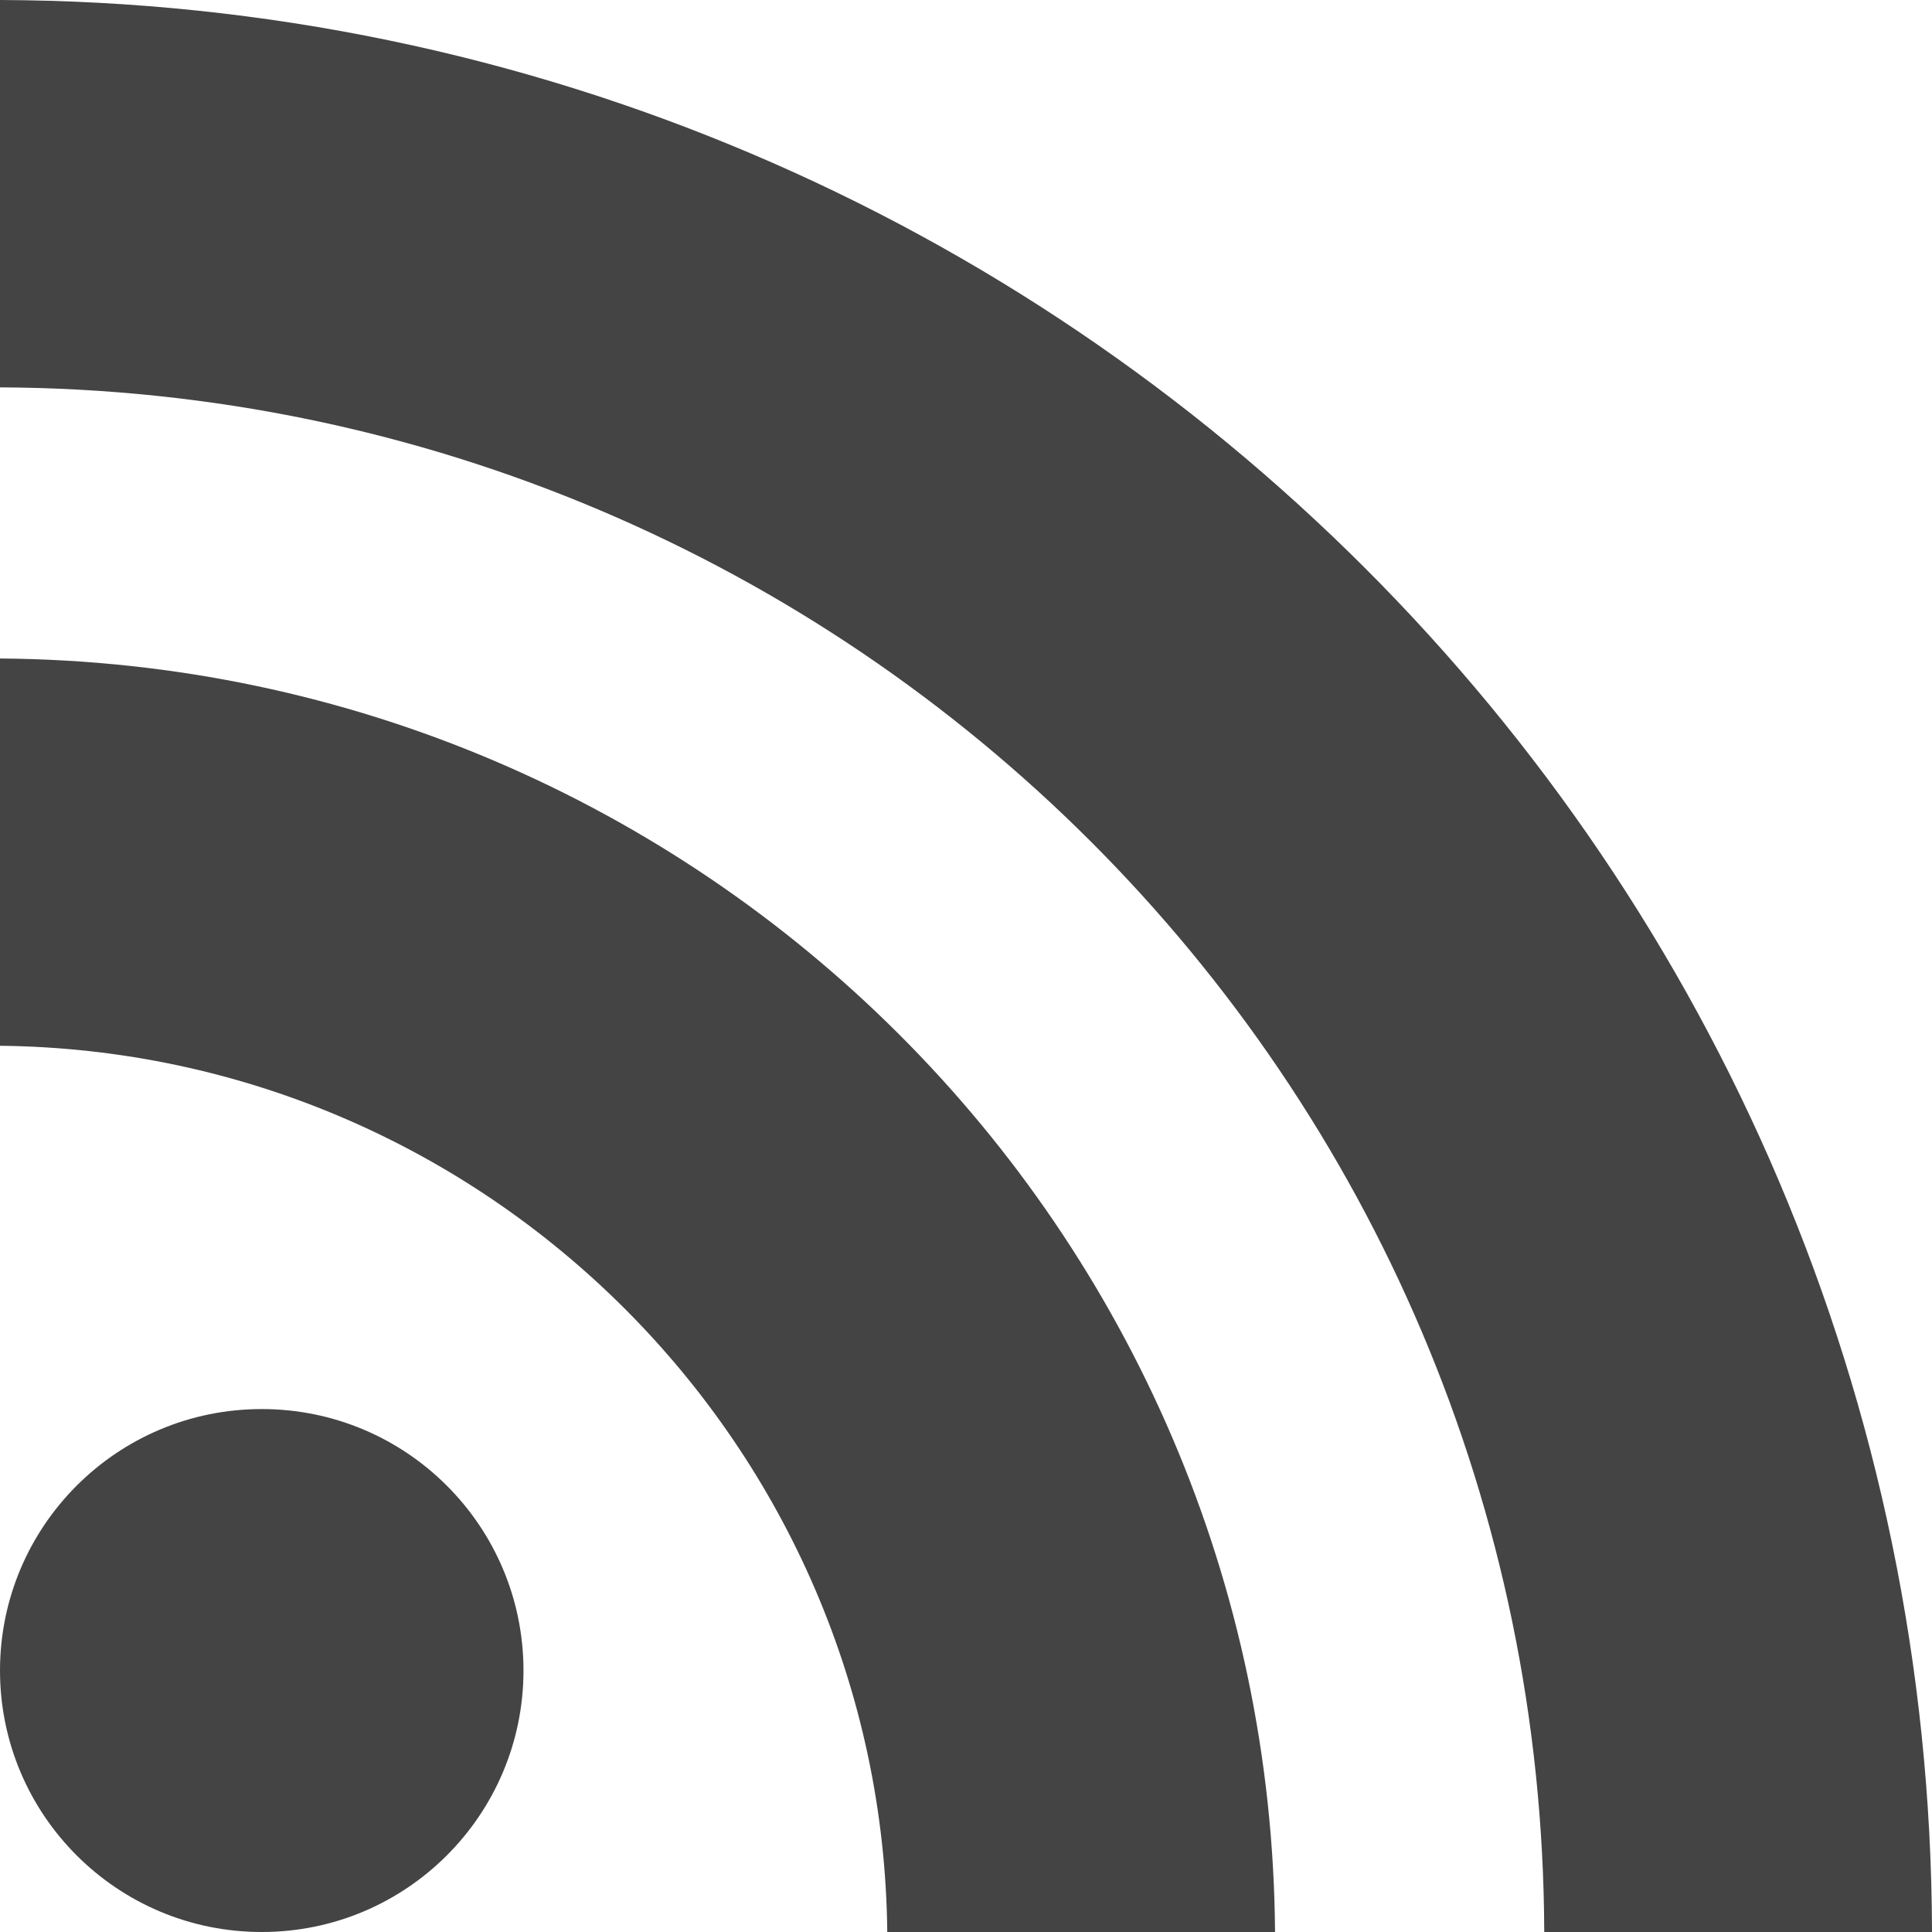
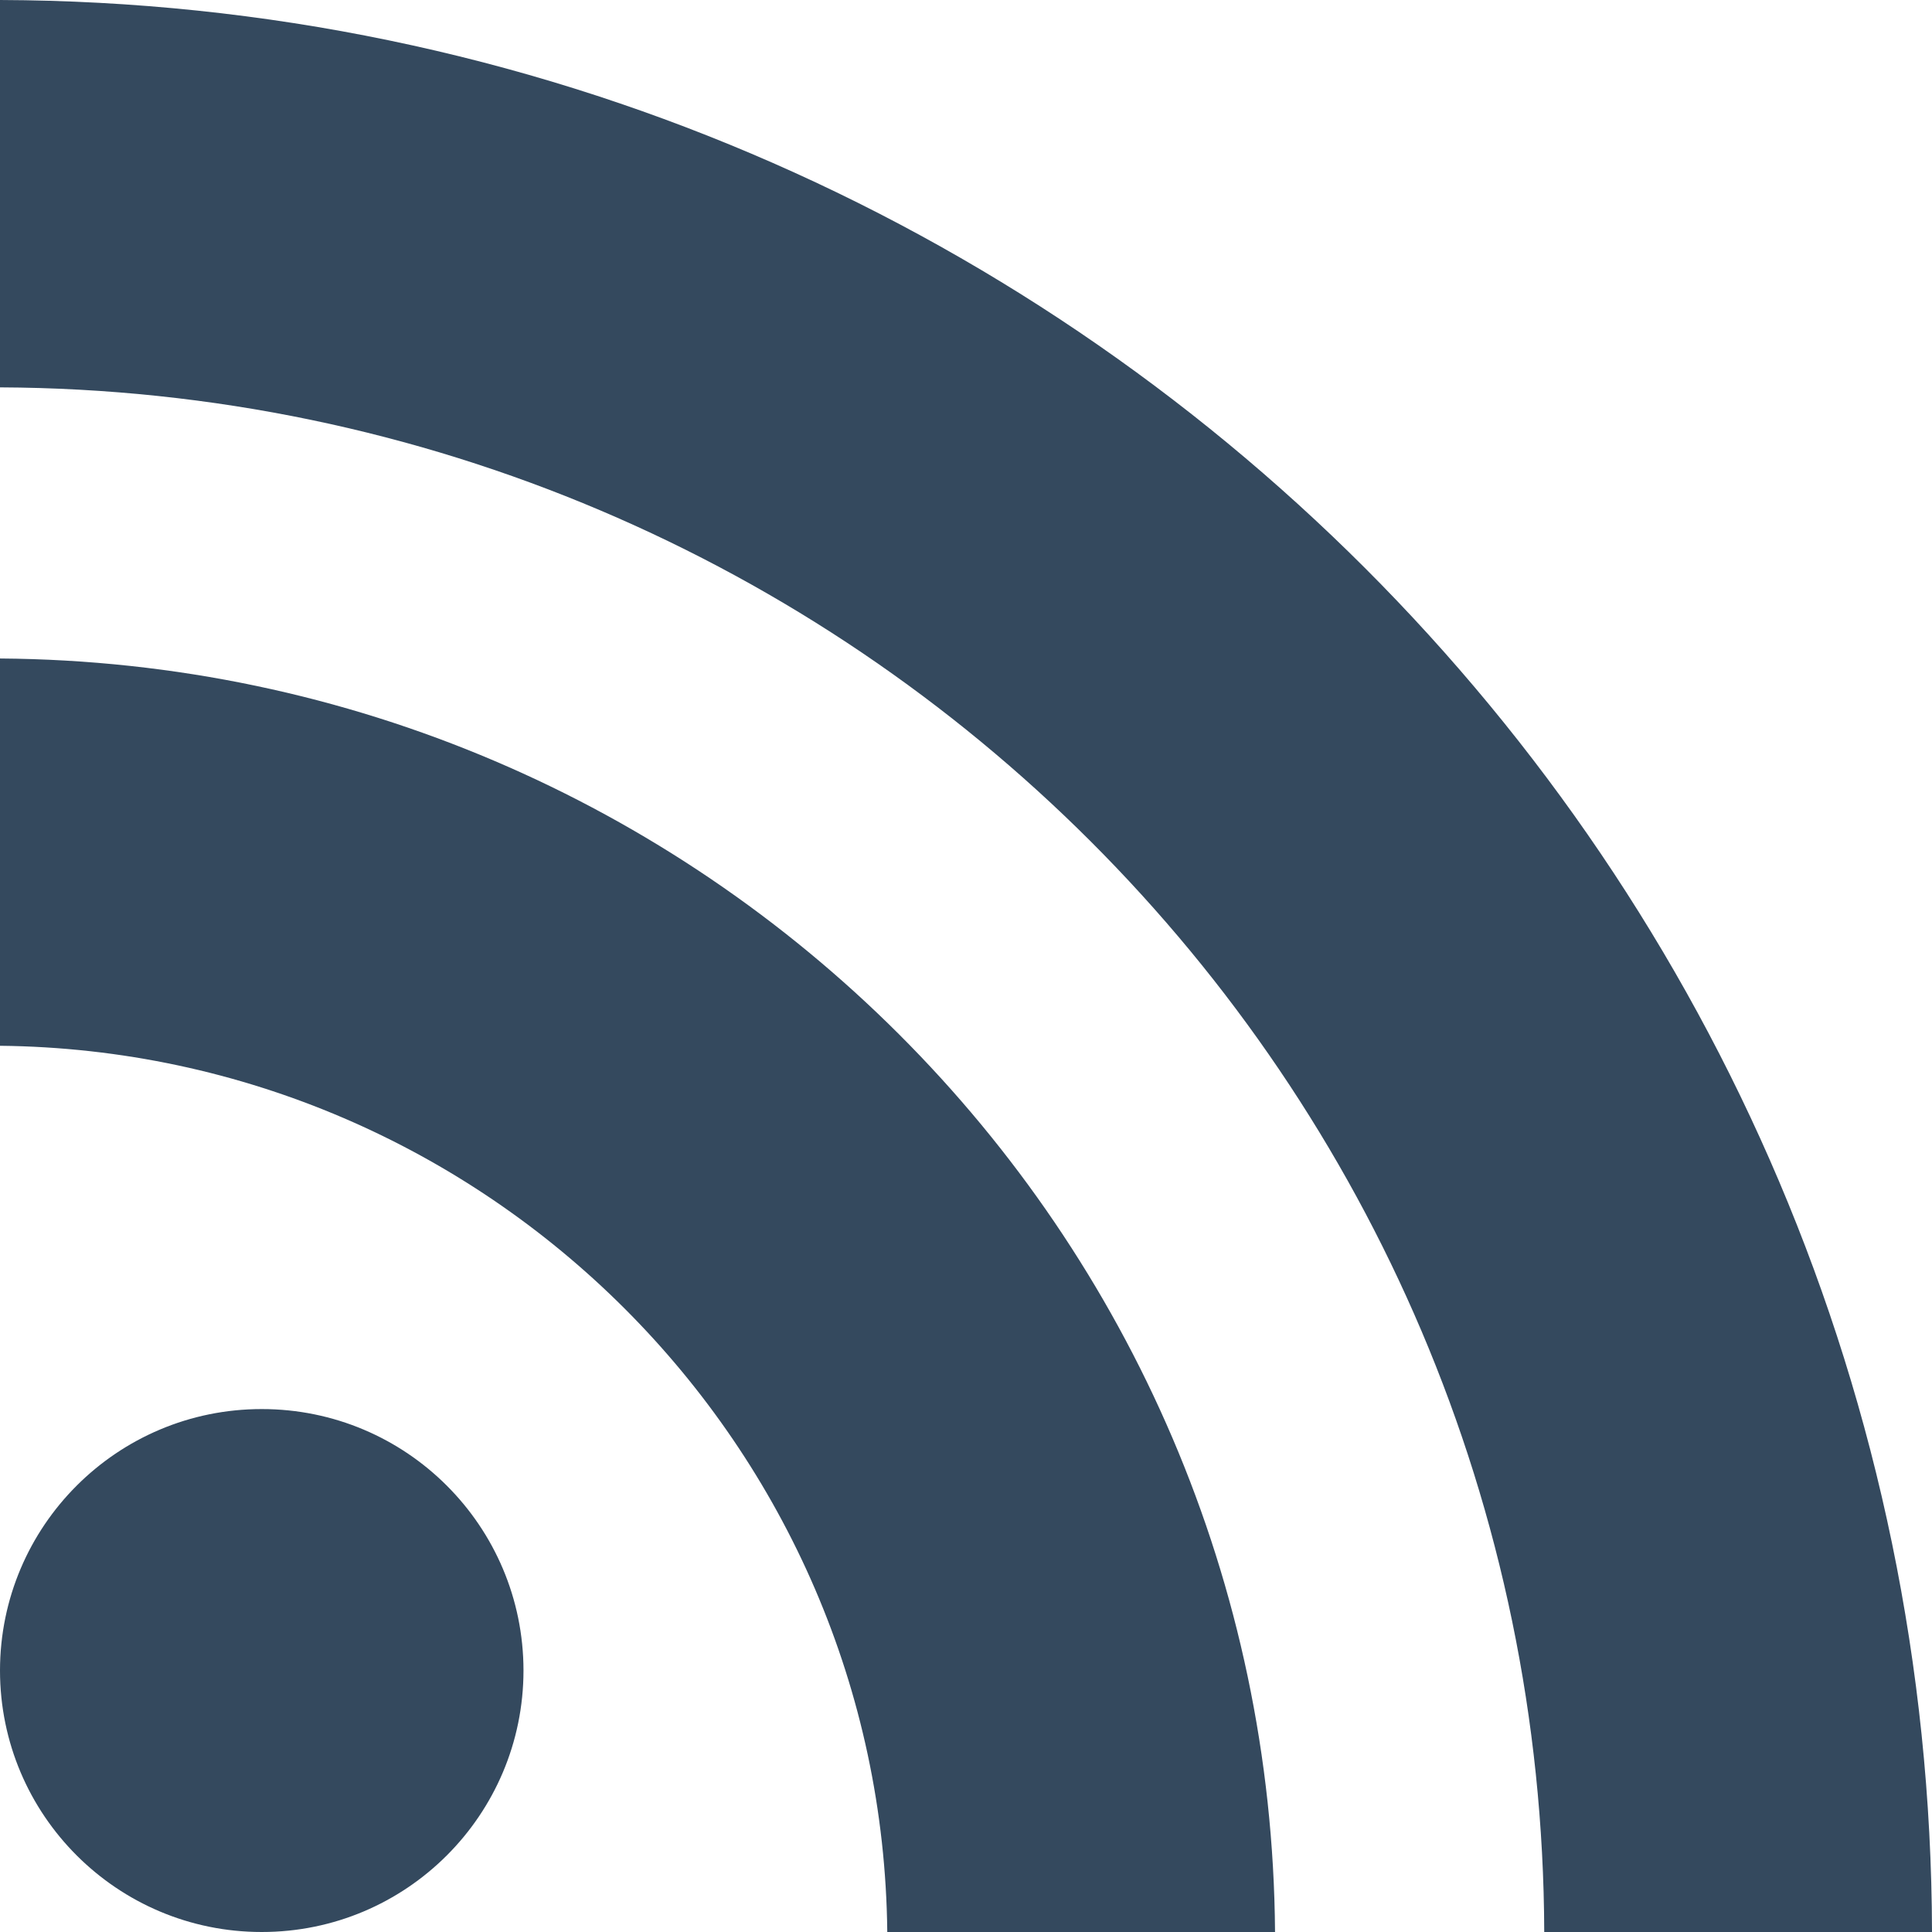
<svg xmlns="http://www.w3.org/2000/svg" width="24" height="24" viewBox="0 0 24 24">
-   <path d="M6.503 20.752A3.25 3.25 0 0 1 3.252 24 3.25 3.25 0 0 1 0 20.752a3.25 3.25 0 0 1 3.252-3.248 3.25 3.25 0 0 1 3.251 3.248zM0 8.18v4.811c6.05.062 10.96 4.966 11.022 11.009h4.817C15.777 15.29 8.721 8.242 0 8.18zm0-3.368C10.58 4.858 19.152 13.406 19.183 24H24C23.97 10.769 13.245.046 0 0v4.812z" fill="#444" />
+   <path d="M6.503 20.752A3.25 3.25 0 0 1 3.252 24 3.25 3.25 0 0 1 0 20.752a3.25 3.25 0 0 1 3.252-3.248 3.25 3.25 0 0 1 3.251 3.248zM0 8.18v4.811c6.05.062 10.96 4.966 11.022 11.009h4.817C15.777 15.29 8.721 8.242 0 8.18zm0-3.368C10.58 4.858 19.152 13.406 19.183 24H24C23.97 10.769 13.245.046 0 0v4.812z" fill="#34495e" />
</svg>
